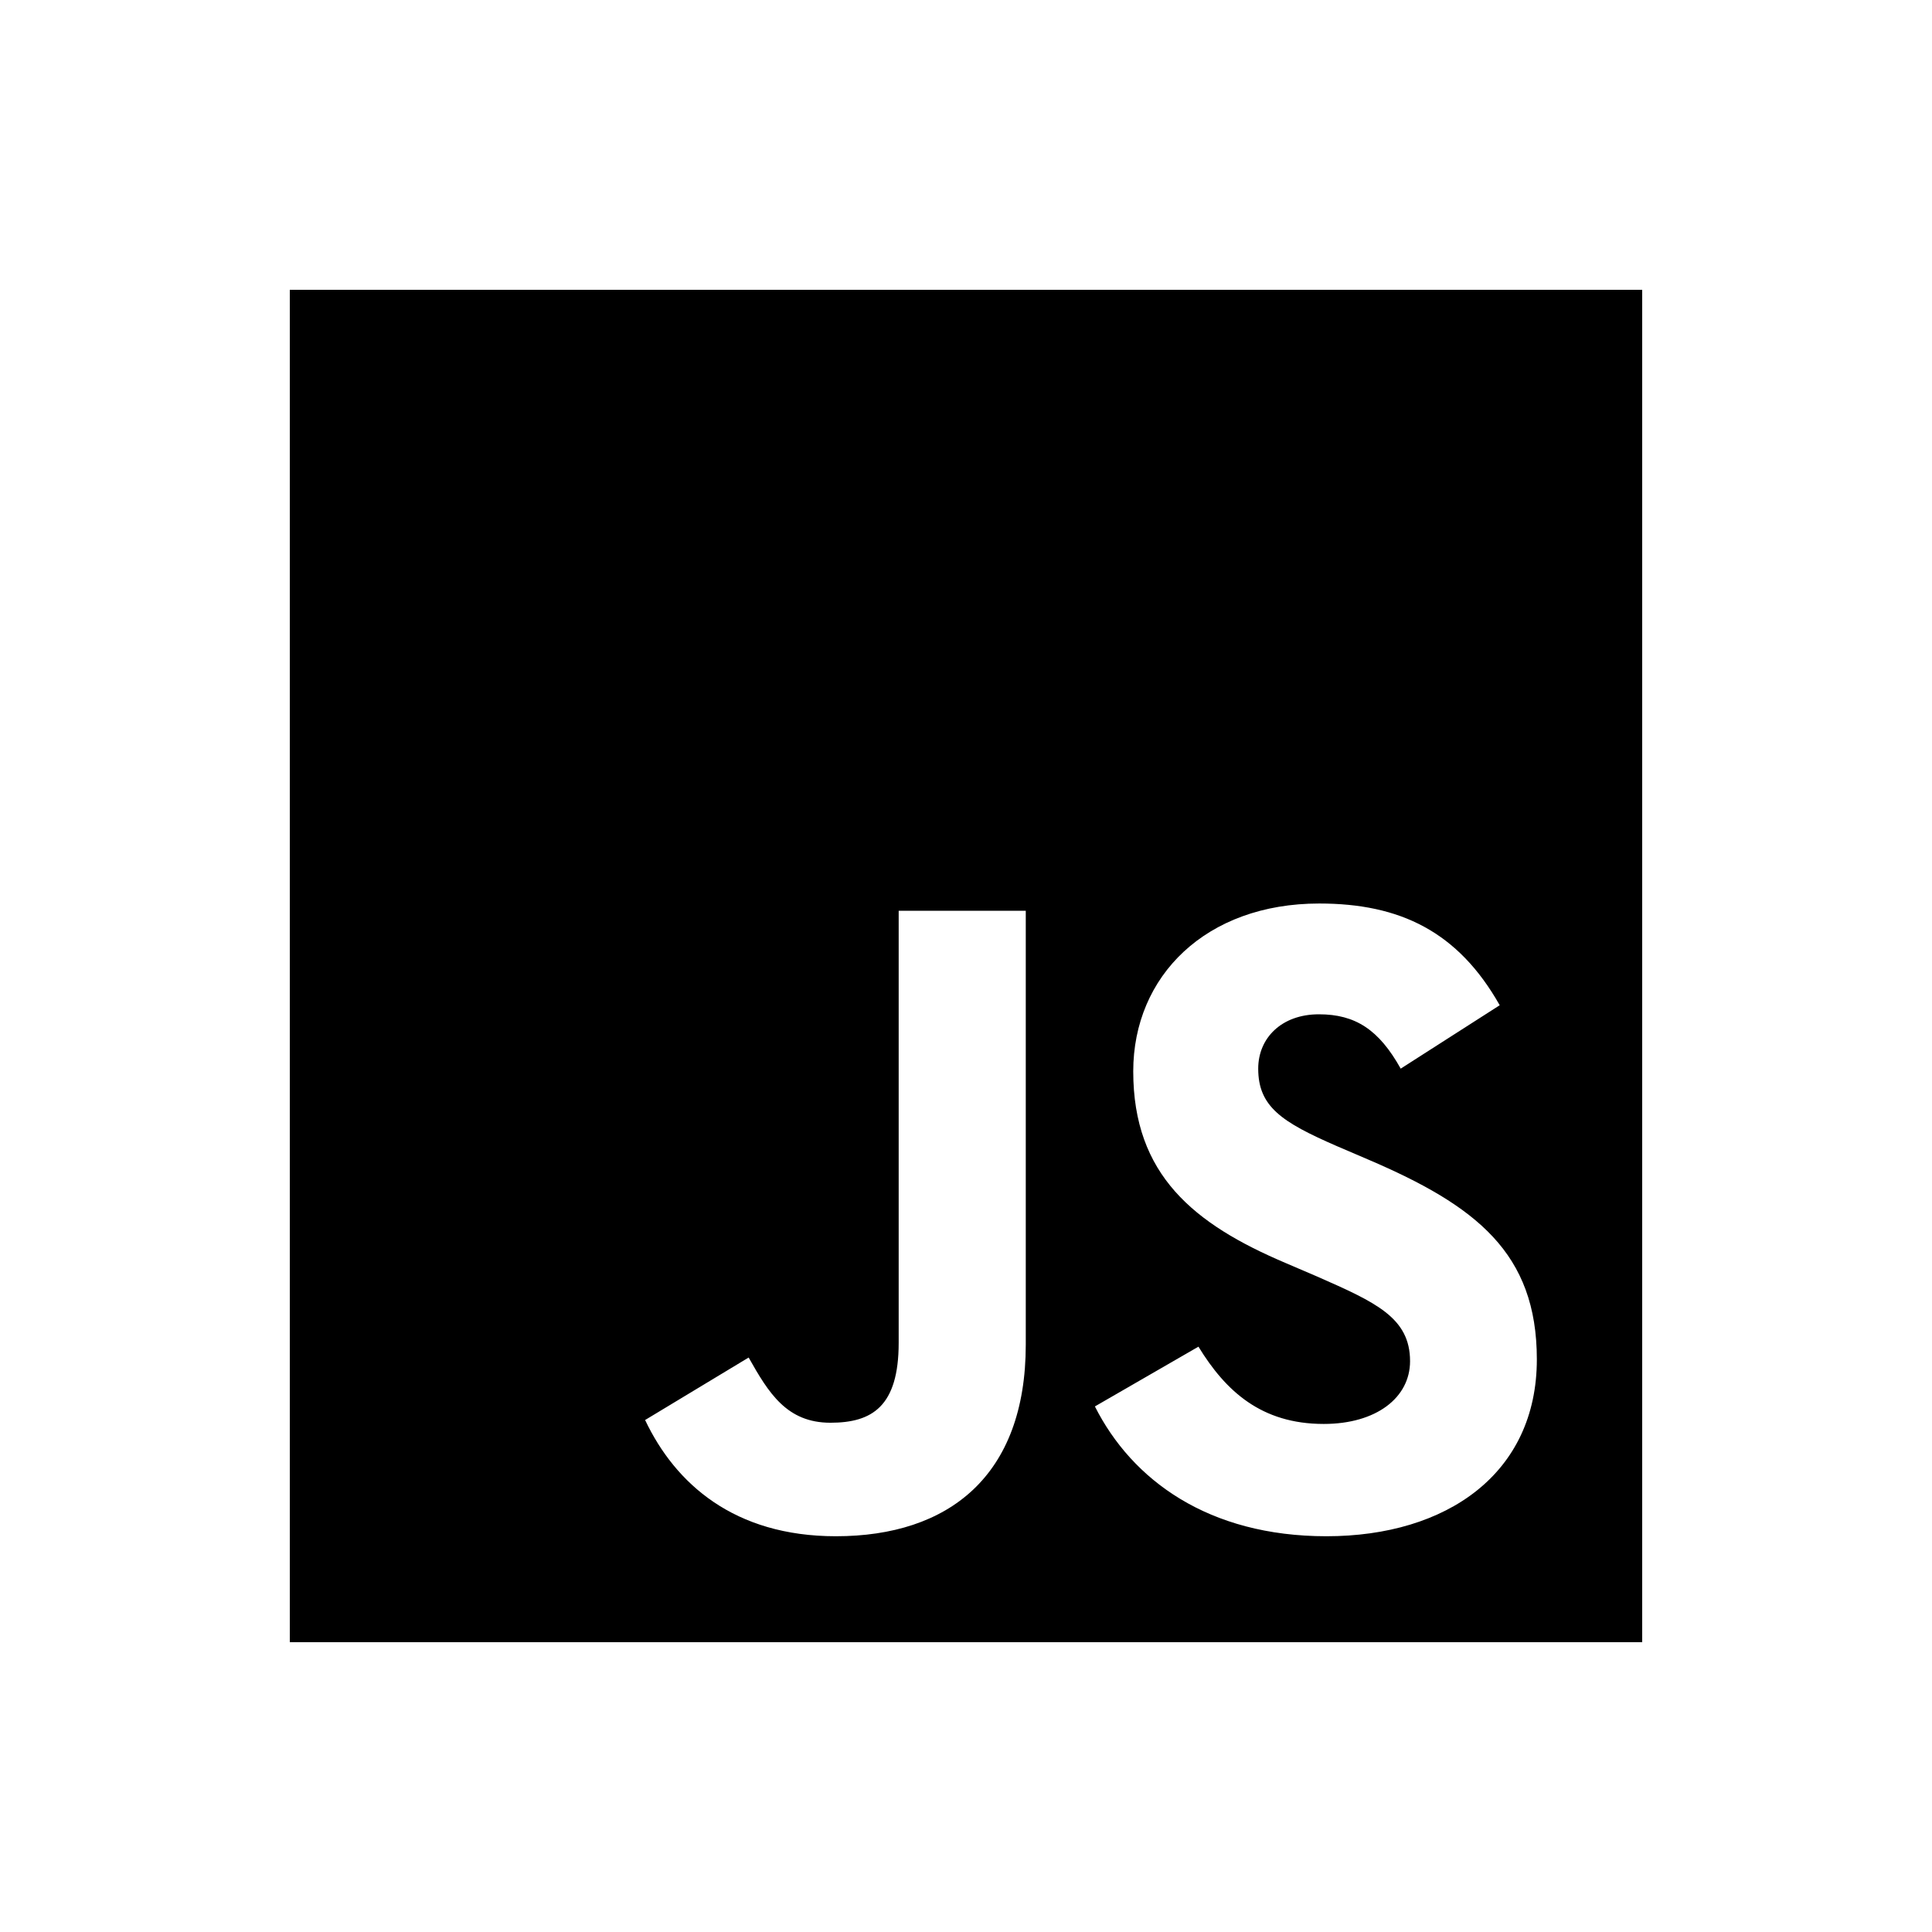
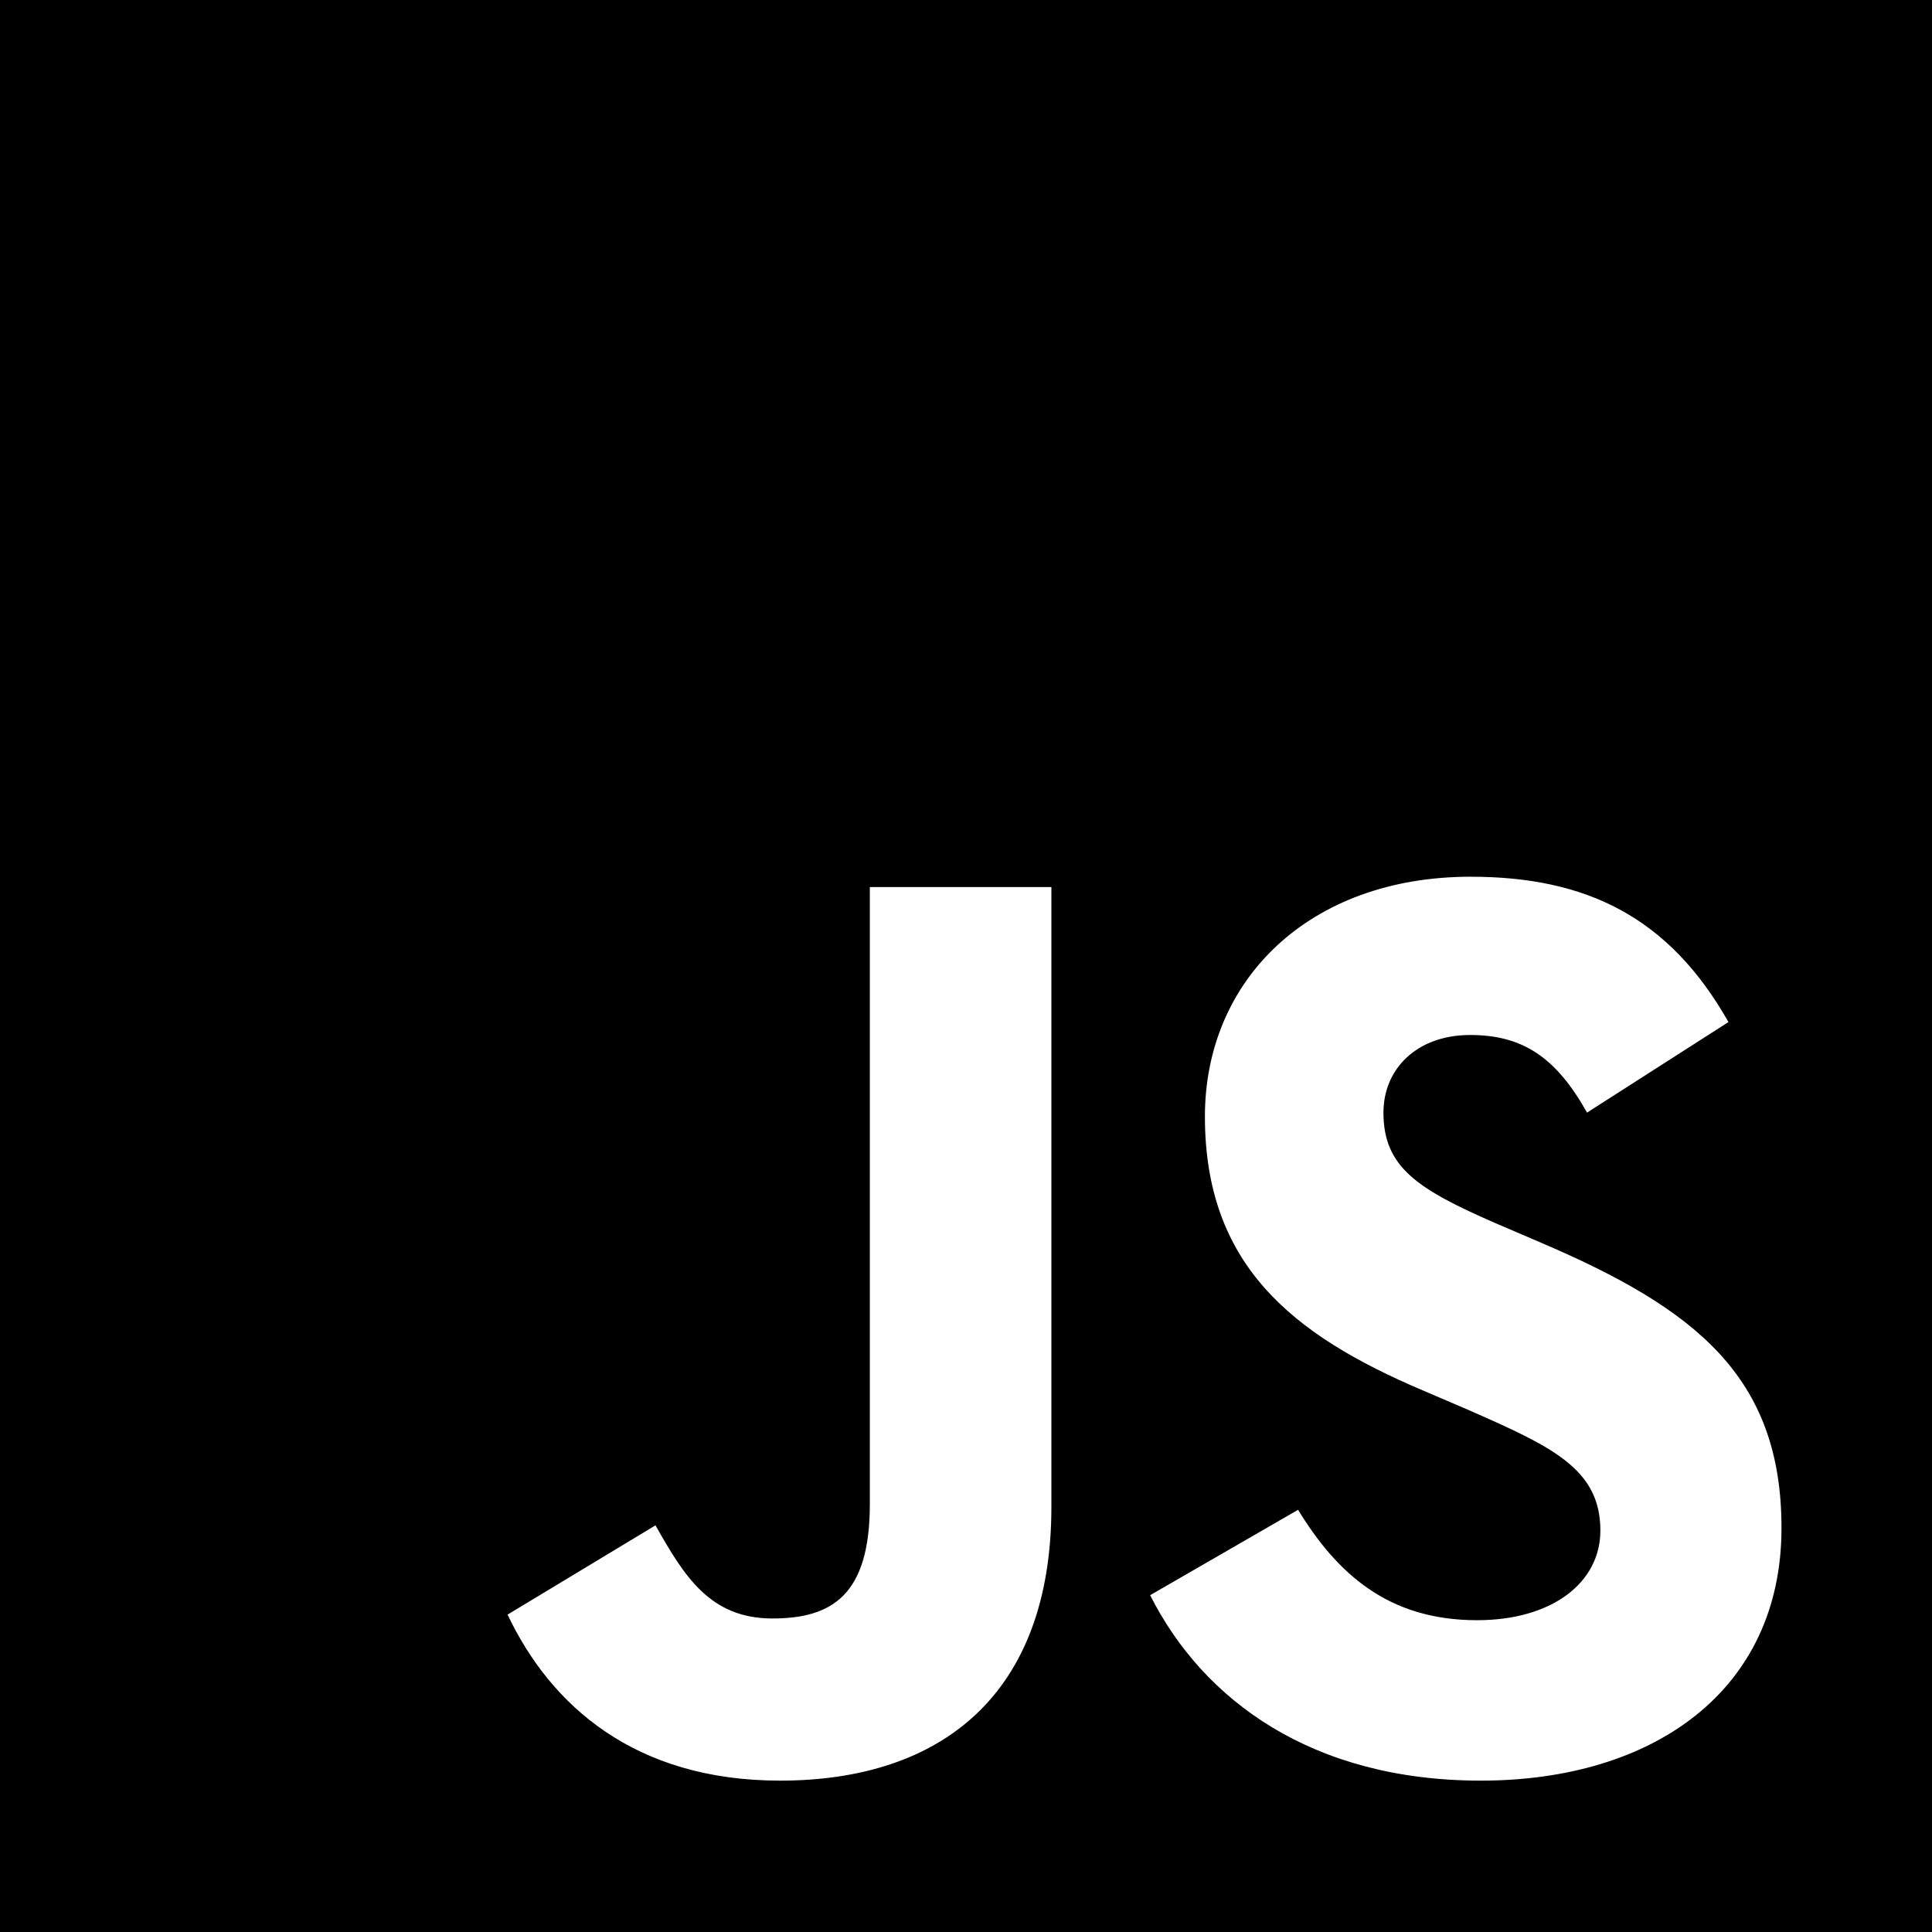
- <svg xmlns="http://www.w3.org/2000/svg" viewBox="0 0 640 640">
-   <path d="M96 96L96 544L544 544L544 96L96 96zM339.8 445.4C339.8 489 314.2 508.9 276.9 508.9C243.2 508.9 223.7 491.5 213.7 470.4L248 449.7C254.6 461.4 260.6 471.3 275.1 471.3C288.9 471.3 297.7 465.9 297.7 444.8L297.7 301.7L339.8 301.7L339.8 445.4zM439.4 508.9C400.3 508.9 375 490.3 362.7 465.9L397 446.1C406 460.8 417.8 471.7 438.5 471.7C455.9 471.7 467.1 463 467.1 450.9C467.1 436.5 455.7 431.4 436.4 422.9L425.9 418.4C395.5 405.5 375.4 389.2 375.4 354.9C375.4 323.3 399.5 299.3 437 299.3C463.8 299.3 483 308.6 496.8 333L464 354C456.8 341.1 449 336 436.9 336C424.6 336 416.8 343.8 416.8 354C416.8 366.6 424.6 371.7 442.7 379.6L453.2 384.1C489 399.4 509.1 415.1 509.1 450.3C509.1 488.1 479.3 508.9 439.4 508.9z" />
+ <svg xmlns="http://www.w3.org/2000/svg" viewBox="0 0 640 640" version="1.1">
+   <path fill="currentColor" d="       M 0,0       V 640       H 640       V 0       Z       m 348.286,499.143       c 0,62.286 -36.571,90.714 -89.857,90.714 -48.143,0 -76,-24.857 -90.286,-55       l 49,-29.571       c 9.429,16.714 18,30.857 38.714,30.857 19.714,0 32.286,-7.714 32.286,-37.857       V 293.857       h 60.143       z       m 142.286,90.714       c -55.857,0 -92,-26.571 -109.571,-61.429       l 49,-28.286       c 12.857,21 29.714,36.571 59.286,36.571 24.857,0 40.857,-12.429 40.857,-29.714 0,-20.571 -16.286,-27.857 -43.857,-40       l -15,-6.429       c -43.429,-18.429 -72.143,-41.714 -72.143,-90.714 0,-45.143 34.429,-79.429 88,-79.429 38.286,0 65.714,13.286 85.429,48.143       l -46.857,30       C 515.429,350.143 504.286,342.857 487,342.857       c -17.571,0 -28.714,11.143 -28.714,25.714 0,18 11.143,25.286 37,36.571       l 15,6.429       c 51.143,21.857 79.857,44.286 79.857,94.571 0,54 -42.571,83.714 -99.571,83.714       z     " />
</svg>
